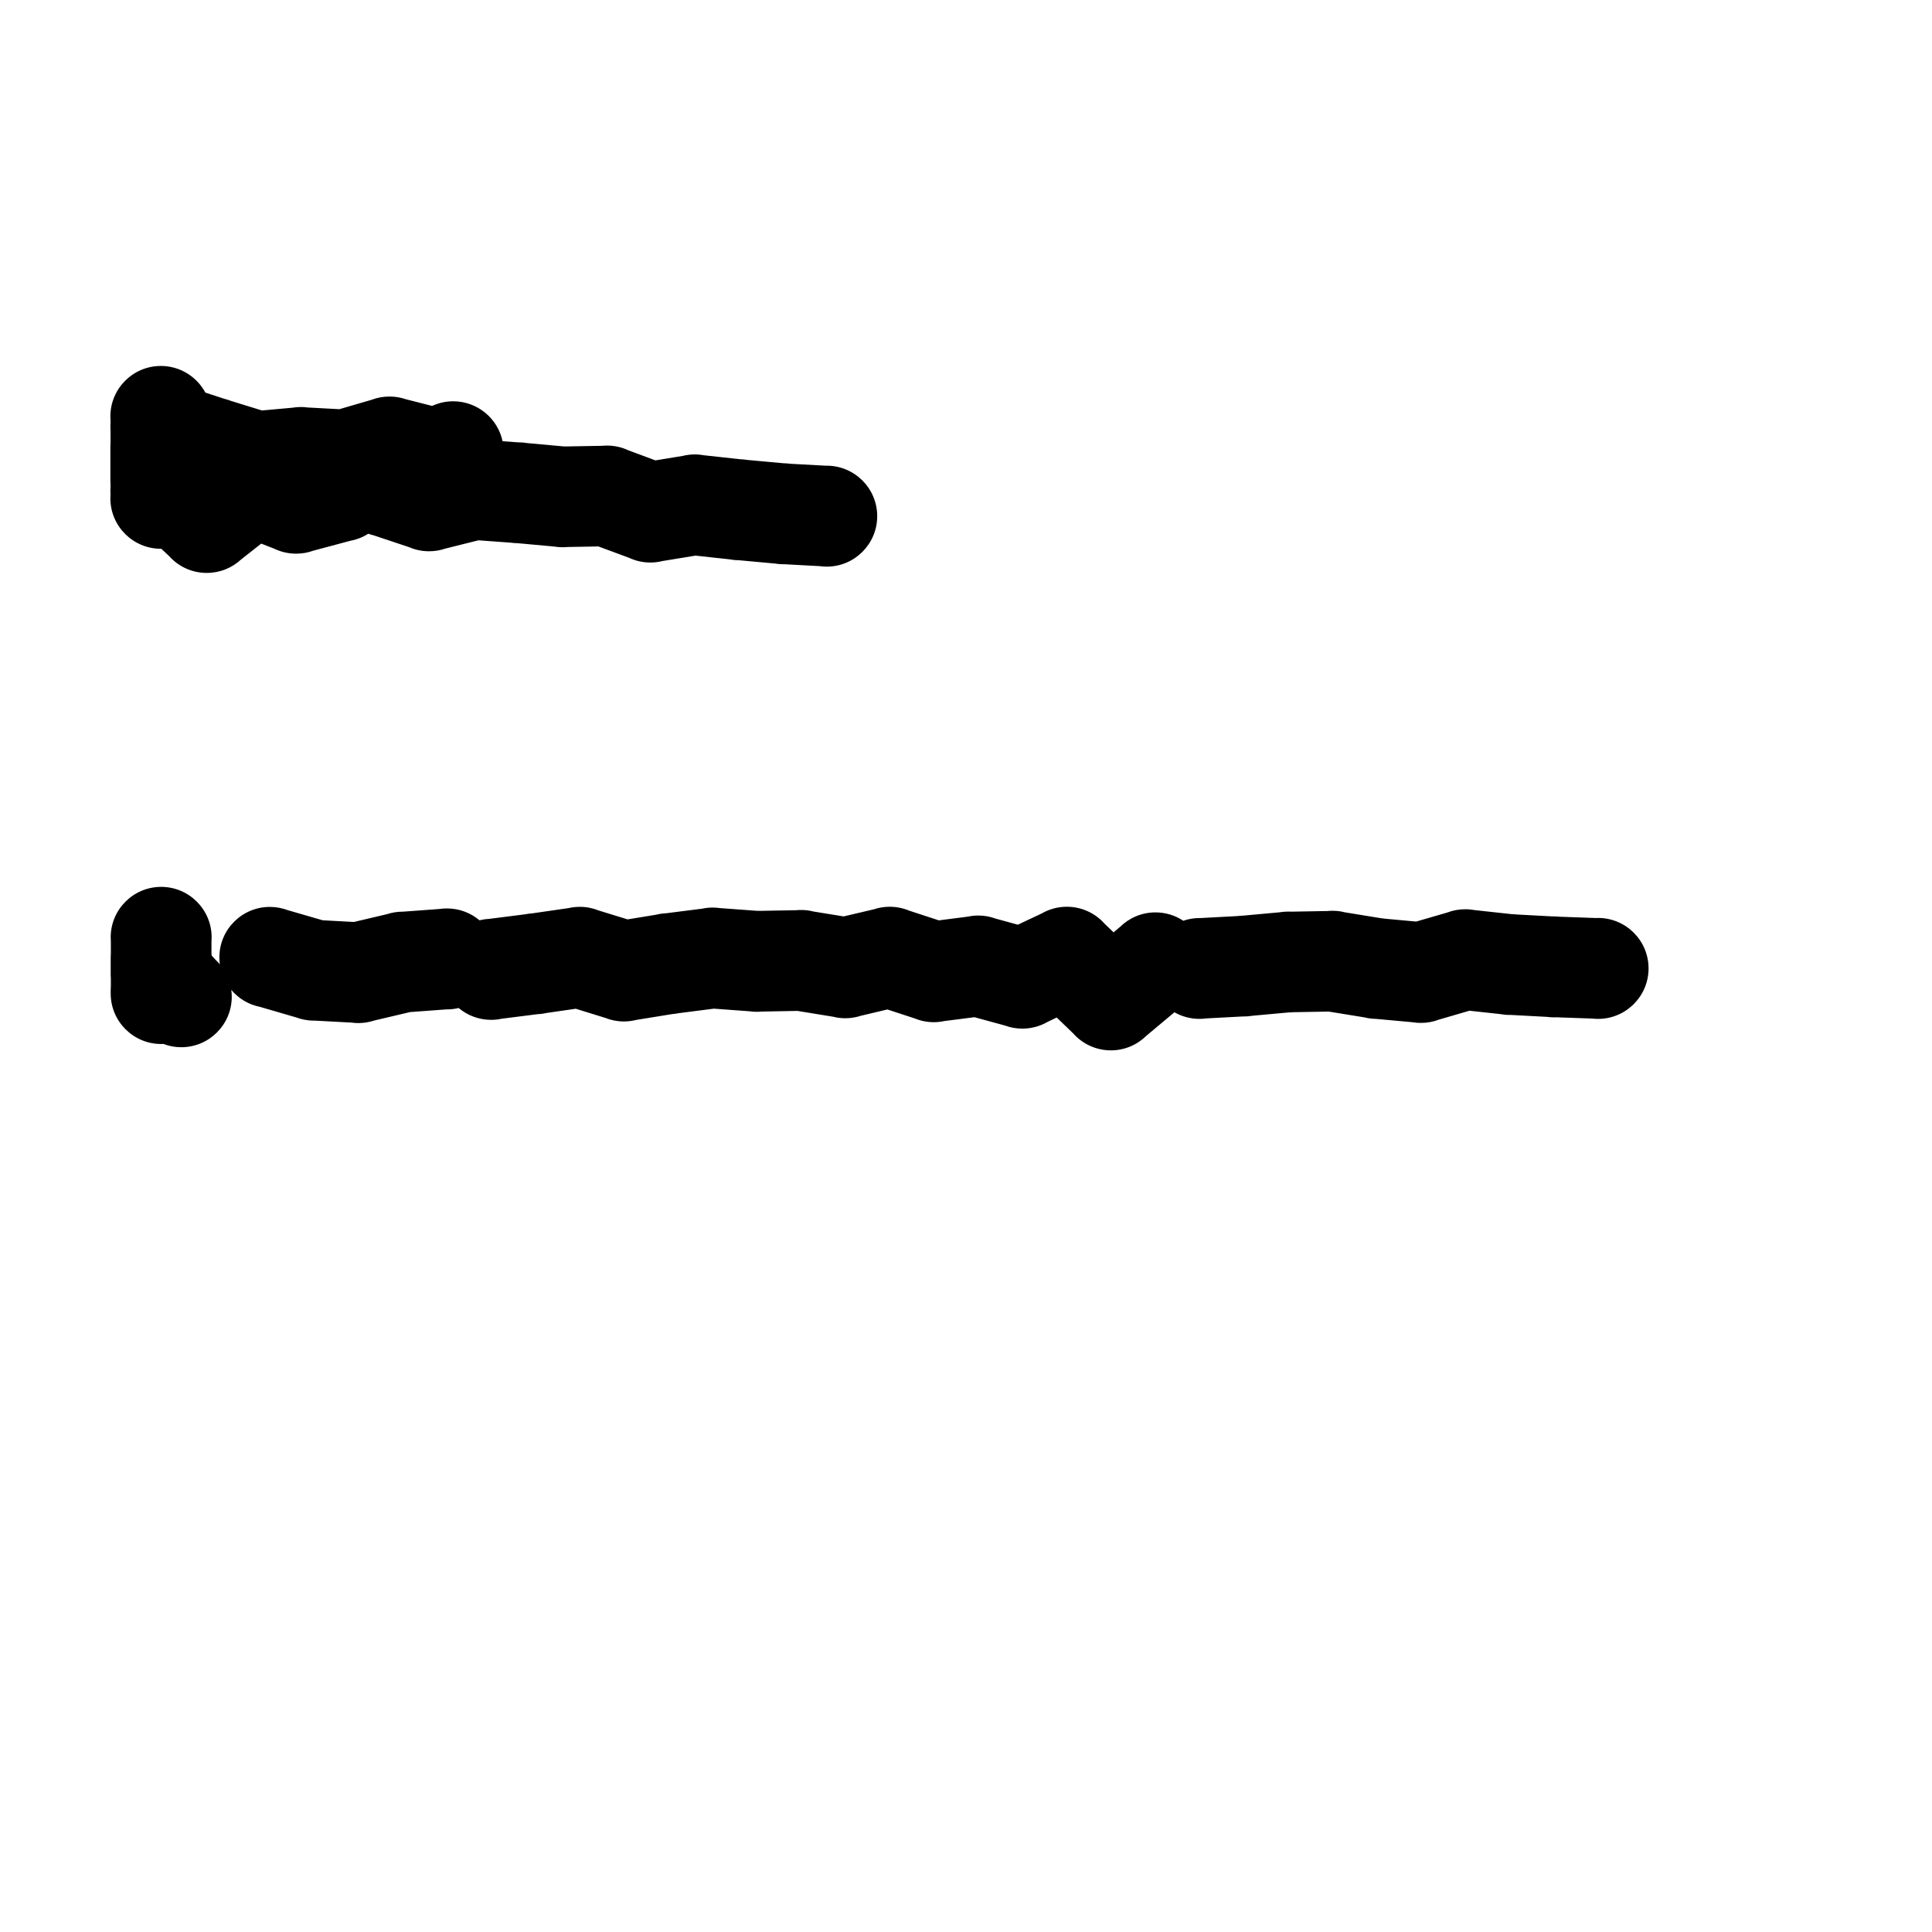
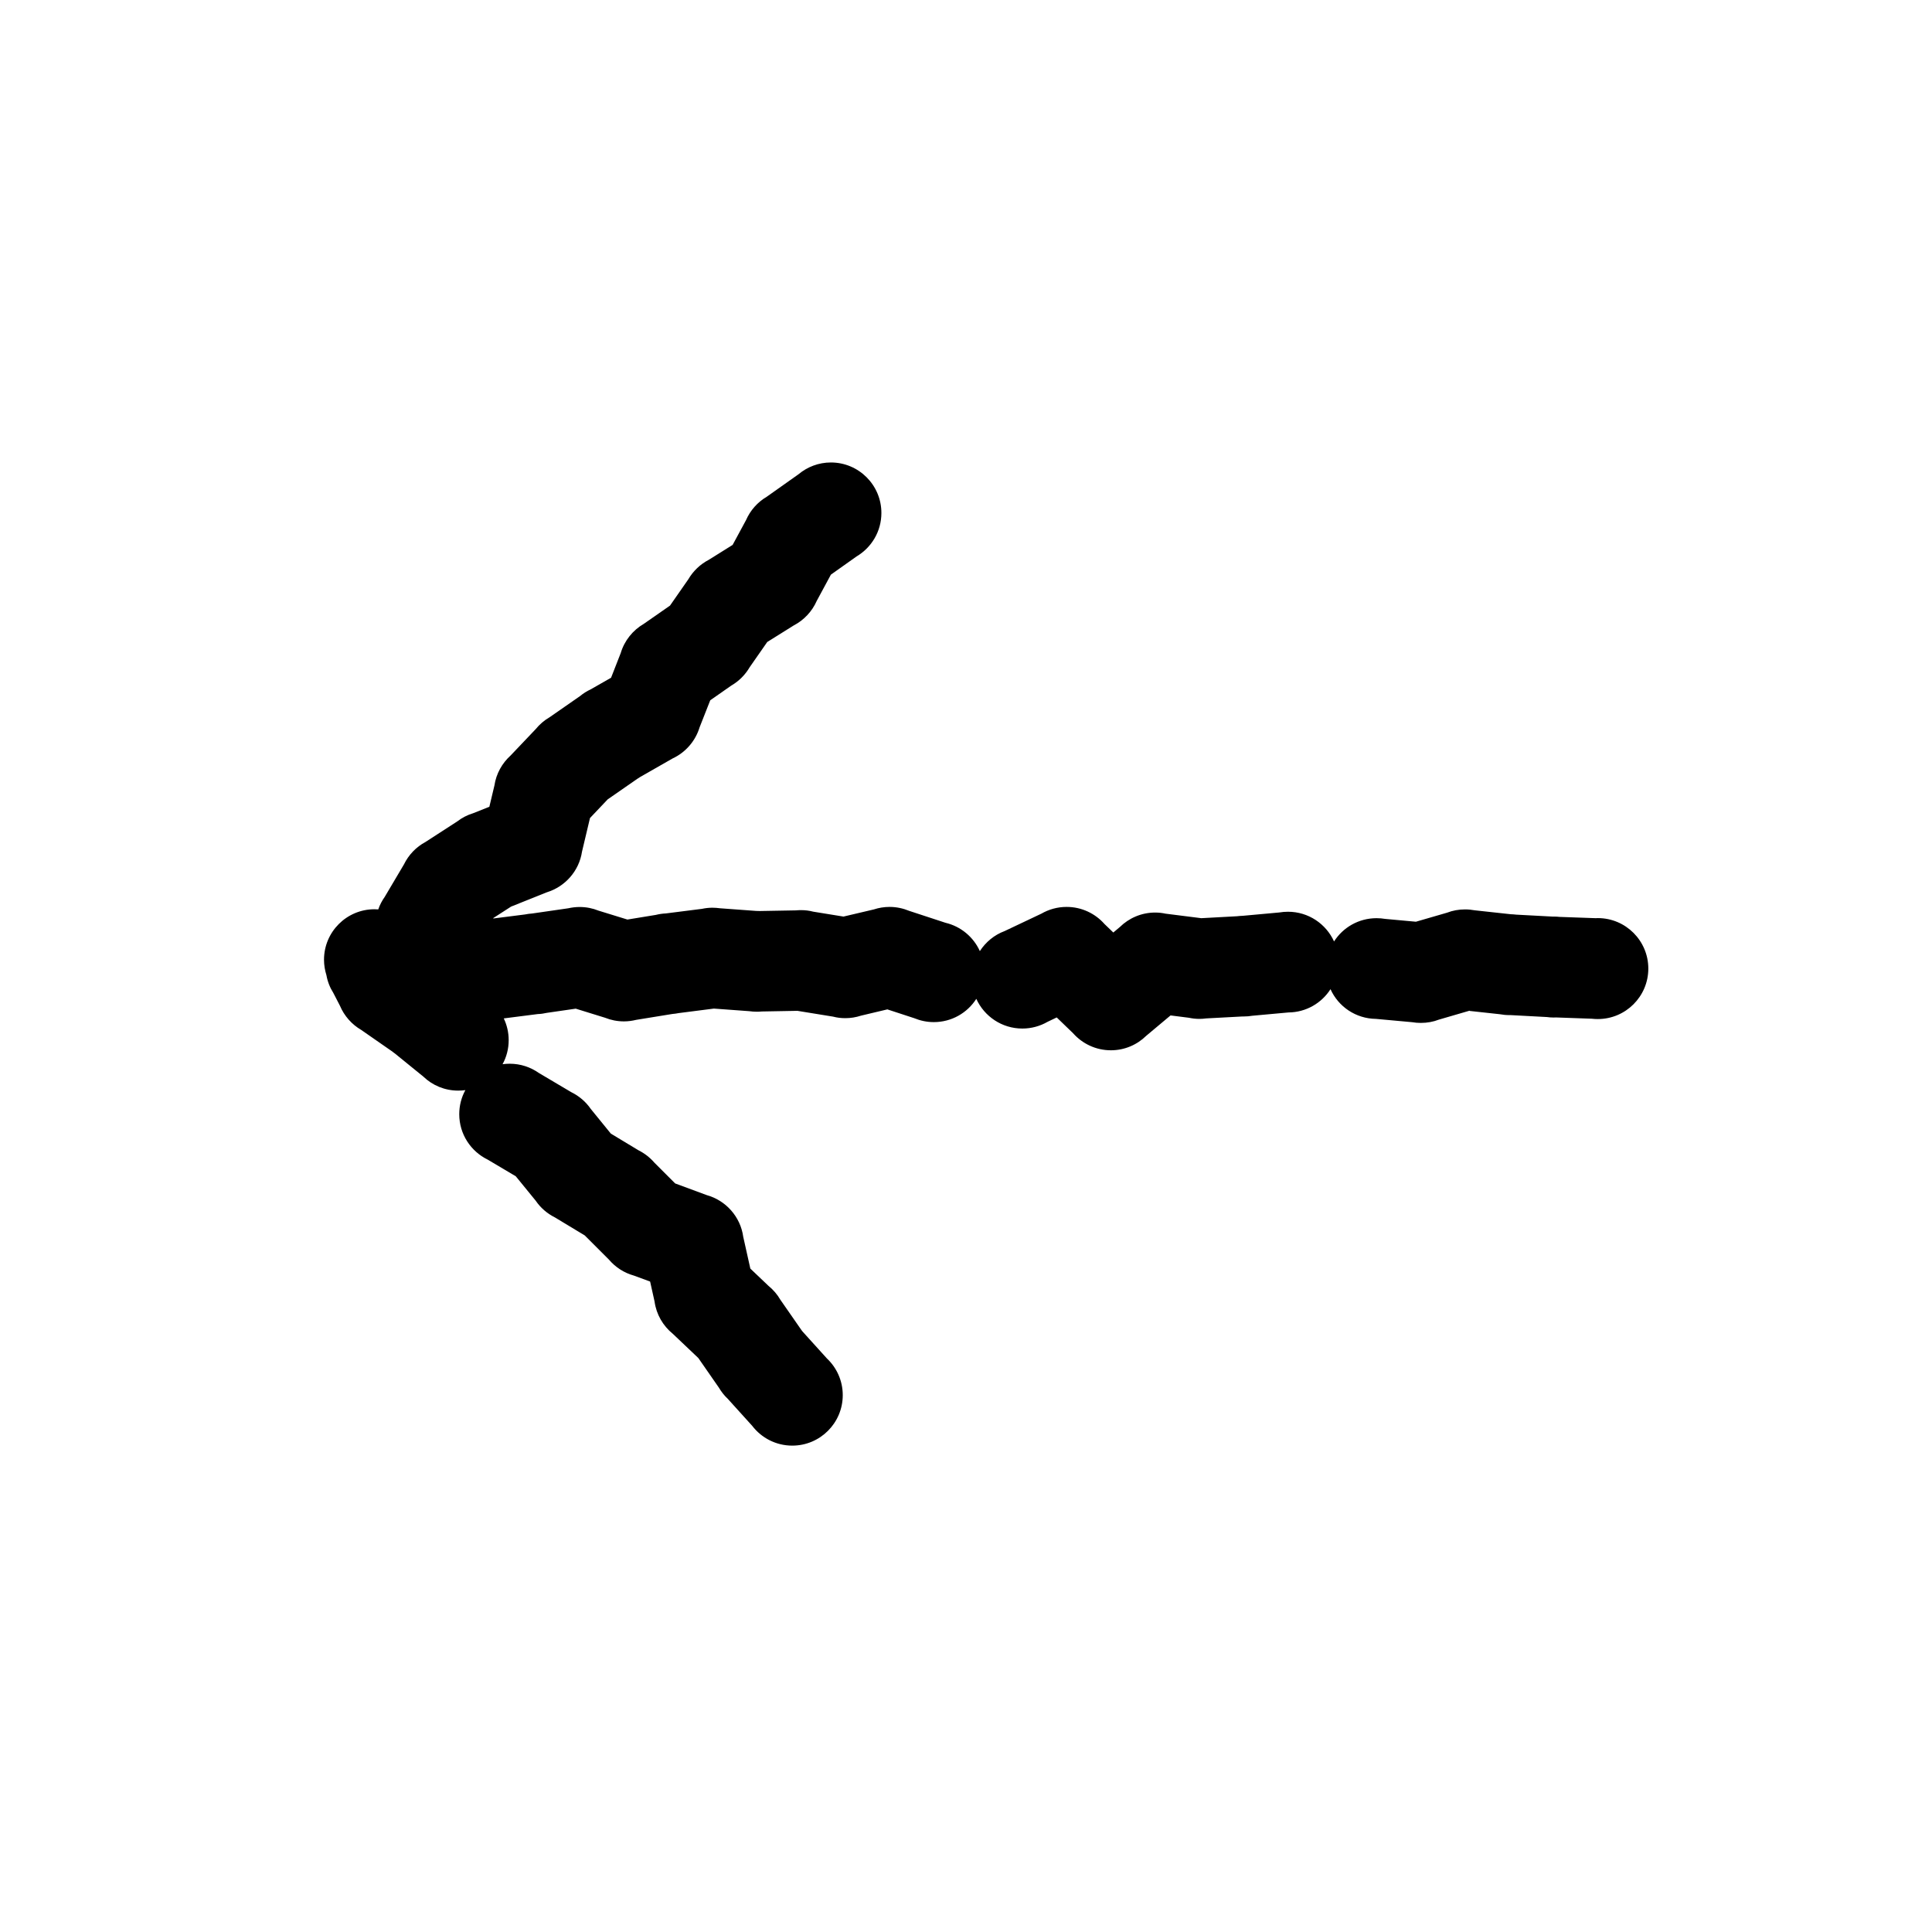
<svg xmlns="http://www.w3.org/2000/svg" viewBox="0 0 24 24" fill="currentColor" stroke="none">
-   <path d="M18.256,12.555c-0.119,0.035 -0.291,0.085 -0.381,0.111c-0.07,0.027 -0.145,0.041 -0.225,0.041c-0.037,0 -0.073,-0.003 -0.108,-0.009c-0.11,-0.01 -0.34,-0.031 -0.449,-0.041c-0.05,-0.001 -0.099,-0.007 -0.145,-0.019c-0.108,-0.018 -0.332,-0.054 -0.443,-0.072c-0.112,0.002 -0.335,0.006 -0.443,0.008c-0.018,0.002 -0.037,0.003 -0.055,0.003c-0.109,0.01 -0.339,0.031 -0.449,0.041c-0.035,0.006 -0.071,0.009 -0.108,0.009c-0.005,0 -0.011,0 -0.016,0c-0.109,0.006 -0.339,0.019 -0.449,0.024c-0.028,0.004 -0.056,0.006 -0.085,0.006c-0.113,0 -0.219,-0.03 -0.311,-0.082c-0.121,0.101 -0.274,0.229 -0.35,0.293c-0.113,0.111 -0.268,0.18 -0.439,0.18c-0.187,0 -0.355,-0.082 -0.47,-0.212c-0.046,-0.044 -0.123,-0.118 -0.203,-0.196c-0.044,0.021 -0.084,0.04 -0.113,0.054c-0.092,0.053 -0.199,0.084 -0.314,0.084c-0.075,0 -0.148,-0.013 -0.215,-0.038c-0.09,-0.024 -0.261,-0.071 -0.38,-0.104c-0.118,0.015 -0.286,0.036 -0.375,0.048c-0.042,0.009 -0.086,0.014 -0.13,0.014c-0.086,0 -0.169,-0.018 -0.244,-0.049c-0.078,-0.026 -0.219,-0.072 -0.333,-0.109c-0.113,0.027 -0.251,0.059 -0.328,0.078c-0.061,0.02 -0.127,0.031 -0.194,0.031c-0.052,0 -0.103,-0.006 -0.152,-0.019c-0.108,-0.018 -0.332,-0.054 -0.443,-0.072c-0.112,0.002 -0.335,0.006 -0.443,0.008c-0.02,0.002 -0.041,0.003 -0.062,0.003c-0.033,0 -0.065,-0.003 -0.096,-0.007c-0.106,-0.008 -0.323,-0.024 -0.437,-0.032c-0.113,0.014 -0.331,0.042 -0.437,0.056c-0.026,0.005 -0.052,0.009 -0.079,0.011c-0.109,0.018 -0.339,0.055 -0.449,0.073c-0.049,0.012 -0.1,0.019 -0.152,0.019c-0.083,0 -0.162,-0.016 -0.234,-0.045c-0.086,-0.027 -0.247,-0.076 -0.365,-0.113c-0.117,0.017 -0.274,0.04 -0.359,0.052c-0.036,0.008 -0.074,0.014 -0.112,0.015c-0.109,0.014 -0.339,0.043 -0.449,0.057c-0.042,0.009 -0.086,0.014 -0.13,0.014c-0.154,0 -0.295,-0.055 -0.404,-0.147c-0.047,0.011 -0.096,0.017 -0.146,0.017c-0.002,0 -0.003,0 -0.005,0c-0.109,0.008 -0.339,0.025 -0.449,0.033c-0.001,0 -0.002,0 -0.002,0c-0.109,0.026 -0.34,0.08 -0.45,0.106c-0.061,0.02 -0.127,0.031 -0.194,0.031c-0.029,0 -0.057,-0.002 -0.085,-0.006c-0.11,-0.006 -0.34,-0.019 -0.449,-0.024c-0.005,0 -0.011,0 -0.016,0c-0.079,0 -0.155,-0.015 -0.225,-0.041c-0.11,-0.032 -0.341,-0.099 -0.45,-0.131c-0.141,-0.028 -0.264,-0.104 -0.354,-0.21c0.004,0.028 0.006,0.056 0.006,0.085c0,0.346 -0.281,0.627 -0.627,0.627c-0.078,0 -0.153,-0.014 -0.222,-0.041c-0.009,0 -0.018,0.001 -0.028,0.001c-0.346,0 -0.627,-0.281 -0.627,-0.627c0,-0.007 0,-0.013 0,-0.02c0,-0.007 0,-0.013 0,-0.02c0,-0.017 0.001,-0.034 0.002,-0.05c0,-0.028 0,-0.059 0,-0.089c-0.001,-0.017 -0.002,-0.033 -0.002,-0.05c0,-0.002 0,-0.003 0,-0.005c0,-0.002 0,-0.003 0,-0.005c0,-0.002 0,-0.003 0,-0.005c0,-0.002 0,-0.003 0,-0.005c0,-0.002 0,-0.003 0,-0.005c0,-0.002 0,-0.003 0,-0.005c0,-0.003 0,-0.007 0,-0.01c0,-0.003 0,-0.007 0,-0.01c0,-0.002 0,-0.003 0,-0.005c0,-0.002 0,-0.003 0,-0.005c0,-0.003 0,-0.007 0,-0.01c0,-0.003 0,-0.007 0,-0.01c0,-0.002 0,-0.003 0,-0.005c0,-0.002 0,-0.003 0,-0.005c0,-0.008 0,-0.017 0,-0.025c0,-0.008 0,-0.017 0,-0.025c0,-0.002 0,-0.003 0,-0.005c0,-0.002 0,-0.003 0,-0.005c0,-0.002 0,-0.003 0,-0.005c0,-0.002 0,-0.003 0,-0.005c0,-0.002 0,-0.003 0,-0.005c0,-0.002 0,-0.003 0,-0.005c0,-0.002 0,-0.003 0,-0.005c0,-0.002 0,-0.003 0,-0.005c0,-0.002 0,-0.003 0,-0.005c0,-0.002 0,-0.003 0,-0.005c0,-0.002 0,-0.003 0,-0.005c0,-0.002 0,-0.003 0,-0.005c0,-0.003 0,-0.007 0,-0.01c0,-0.003 0,-0.007 0,-0.01c0,-0.017 0.001,-0.034 0.002,-0.05c0,-0.056 0,-0.11 0,-0.149c-0.001,-0.017 -0.002,-0.033 -0.002,-0.05c0,-0.346 0.281,-0.627 0.627,-0.627c0.346,0 0.627,0.281 0.627,0.627c0,0.017 -0.001,0.034 -0.002,0.05c0,0.039 0,0.093 0,0.149c0.001,0.009 0.001,0.018 0.002,0.027c0.018,0.019 0.034,0.037 0.048,0.052c0.019,0.018 0.037,0.037 0.054,0.056c-0.004,-0.028 -0.006,-0.056 -0.006,-0.085c0,-0.346 0.281,-0.627 0.627,-0.627c0.079,0 0.155,0.015 0.225,0.041c0.103,0.03 0.316,0.092 0.431,0.125c0.102,0.006 0.278,0.015 0.388,0.021c0.118,-0.028 0.313,-0.074 0.412,-0.097c0.061,-0.02 0.127,-0.031 0.194,-0.031c0.002,0 0.003,0 0.005,0c0.109,-0.008 0.339,-0.025 0.449,-0.033c0.031,-0.005 0.064,-0.007 0.096,-0.007c0.154,0 0.295,0.055 0.404,0.147c0.038,-0.009 0.077,-0.015 0.117,-0.017c0.109,-0.014 0.339,-0.043 0.449,-0.057c0.029,-0.006 0.059,-0.01 0.09,-0.012c0.109,-0.016 0.339,-0.049 0.449,-0.065c0.045,-0.01 0.093,-0.016 0.141,-0.016c0.083,0 0.162,0.016 0.234,0.045c0.084,0.026 0.242,0.075 0.36,0.111c0.117,-0.019 0.27,-0.044 0.354,-0.058c0.04,-0.01 0.081,-0.016 0.123,-0.018c0.109,-0.014 0.339,-0.043 0.449,-0.057c0.042,-0.009 0.086,-0.014 0.13,-0.014c0.033,0 0.065,0.003 0.096,0.007c0.11,0.008 0.34,0.025 0.449,0.033c0.002,0 0.003,0 0.005,0c0.013,0 0.026,0 0.039,0.001c0.109,-0.002 0.339,-0.006 0.449,-0.008c0.02,-0.002 0.041,-0.003 0.062,-0.003c0.052,0 0.103,0.006 0.152,0.019c0.089,0.015 0.257,0.042 0.376,0.061c0.119,-0.028 0.288,-0.068 0.378,-0.089c0.061,-0.02 0.127,-0.031 0.194,-0.031c0.086,0 0.169,0.018 0.244,0.049c0.086,0.028 0.248,0.081 0.367,0.12c0.117,-0.015 0.274,-0.035 0.359,-0.046c0.042,-0.009 0.086,-0.014 0.13,-0.014c0.075,0 0.148,0.013 0.215,0.038c0.066,0.018 0.176,0.048 0.277,0.076c0.107,-0.05 0.227,-0.107 0.295,-0.139c0.092,-0.053 0.199,-0.084 0.314,-0.084c0.187,0 0.355,0.082 0.47,0.212c0.027,0.026 0.066,0.064 0.11,0.106c0.032,-0.026 0.06,-0.05 0.081,-0.068c0.113,-0.111 0.268,-0.18 0.439,-0.18c0.128,0 0.247,0.038 0.346,0.104c0.064,-0.022 0.133,-0.034 0.204,-0.034c0.005,0 0.011,0 0.016,0c0.109,-0.006 0.339,-0.019 0.449,-0.024c0.026,-0.003 0.052,-0.005 0.078,-0.006c0.109,-0.01 0.339,-0.031 0.449,-0.041c0.035,-0.006 0.071,-0.009 0.108,-0.009c0.013,0 0.026,0 0.039,0.001c0.109,-0.002 0.339,-0.006 0.449,-0.008c0.02,-0.002 0.041,-0.003 0.062,-0.003c0.052,0 0.103,0.006 0.152,0.019c0.11,0.018 0.34,0.056 0.449,0.073c0.019,0.002 0.038,0.004 0.057,0.007c0.091,0.008 0.262,0.024 0.381,0.035c0.119,-0.035 0.295,-0.086 0.386,-0.112c0.07,-0.027 0.145,-0.041 0.225,-0.041c0.041,0 0.08,0.004 0.119,0.011c0.11,0.012 0.34,0.037 0.449,0.049c0.023,0.001 0.045,0.002 0.067,0.005c0.11,0.006 0.34,0.019 0.449,0.024c0.005,0 0.011,0 0.016,0c0.025,0 0.049,0.001 0.073,0.004c0.11,0.004 0.34,0.012 0.449,0.016c0.009,0 0.018,-0.001 0.027,-0.001c0.346,0 0.627,0.281 0.627,0.627c0,0.346 -0.281,0.627 -0.627,0.627c-0.025,0 -0.049,-0.001 -0.073,-0.004c-0.11,-0.004 -0.34,-0.012 -0.449,-0.016c-0.009,0 -0.018,0.001 -0.027,0.001c-0.029,0 -0.057,-0.002 -0.085,-0.006c-0.11,-0.006 -0.34,-0.019 -0.449,-0.024c-0.005,0 -0.011,0 -0.016,0c-0.041,0 -0.08,-0.004 -0.119,-0.011c-0.089,-0.01 -0.257,-0.028 -0.376,-0.041zM8.647,6.901c-0.118,0.019 -0.315,0.052 -0.415,0.068c-0.049,0.012 -0.1,0.019 -0.152,0.019c-0.095,0 -0.185,-0.021 -0.266,-0.059c-0.09,-0.033 -0.263,-0.098 -0.381,-0.141c-0.119,0.002 -0.291,0.005 -0.382,0.007c-0.02,0.002 -0.041,0.003 -0.062,0.003c-0.037,0 -0.073,-0.003 -0.108,-0.009c-0.11,-0.01 -0.34,-0.031 -0.449,-0.041c-0.03,0 -0.06,-0.003 -0.09,-0.007c-0.095,-0.007 -0.28,-0.02 -0.399,-0.029c-0.121,0.03 -0.315,0.079 -0.412,0.103c-0.063,0.022 -0.131,0.033 -0.202,0.033c-0.088,0 -0.171,-0.018 -0.247,-0.051c-0.107,-0.036 -0.334,-0.111 -0.441,-0.147c-0.022,-0.005 -0.044,-0.012 -0.066,-0.02c-0.067,0.043 -0.143,0.073 -0.224,0.088c-0.111,0.03 -0.348,0.093 -0.46,0.123c-0.066,0.024 -0.138,0.037 -0.212,0.037c-0.099,0 -0.192,-0.023 -0.275,-0.063c-0.04,-0.016 -0.097,-0.038 -0.159,-0.062c-0.097,0.076 -0.194,0.153 -0.25,0.197c-0.112,0.104 -0.262,0.167 -0.427,0.167c-0.185,0 -0.351,-0.08 -0.465,-0.207c-0.025,-0.024 -0.06,-0.056 -0.099,-0.093c-0.002,0 -0.004,0 -0.006,0c-0.346,0 -0.627,-0.281 -0.627,-0.627c0,-0.015 0.001,-0.03 0.002,-0.045c-0.001,-0.015 -0.002,-0.03 -0.002,-0.045c0,-0.017 0.001,-0.034 0.002,-0.05c0,-0.01 0,-0.02 0,-0.029c-0.001,-0.017 -0.002,-0.033 -0.002,-0.05c0,-0.007 0,-0.013 0,-0.02c0,-0.007 0,-0.013 0,-0.02c0,-0.003 0,-0.007 0,-0.01c0,-0.003 0,-0.007 0,-0.01c0,-0.002 0,-0.003 0,-0.005c0,-0.002 0,-0.003 0,-0.005c0,-0.005 0,-0.01 0,-0.015c0,-0.005 0,-0.01 0,-0.015c0,-0.007 0,-0.013 0,-0.02c0,-0.007 0,-0.013 0,-0.02c0,-0.008 0,-0.017 0,-0.025c0,-0.008 0,-0.017 0,-0.025c0,-0.007 0,-0.013 0,-0.02c0,-0.007 0,-0.013 0,-0.02c0,-0.002 0,-0.003 0,-0.005c0,-0.002 0,-0.003 0,-0.005c0,-0.002 0,-0.003 0,-0.005c0,-0.002 0,-0.003 0,-0.005c0,-0.007 0,-0.013 0,-0.02c0,-0.007 0,-0.013 0,-0.02c0,-0.007 0,-0.013 0,-0.02c0,-0.007 0,-0.013 0,-0.02c0,-0.002 0,-0.003 0,-0.005c0,-0.002 0,-0.003 0,-0.005c0,-0.002 0,-0.003 0,-0.005c0,-0.002 0,-0.003 0,-0.005c0,-0.003 0,-0.007 0,-0.01c0,-0.003 0,-0.007 0,-0.01c0,-0.003 0,-0.007 0,-0.01c0,-0.003 0,-0.007 0,-0.01c0,-0.003 0,-0.007 0,-0.01c0,-0.003 0,-0.007 0,-0.01c0,-0.002 0,-0.003 0,-0.005c0,-0.002 0,-0.003 0,-0.005c0,-0.017 0.001,-0.034 0.002,-0.05c0,-0.043 0,-0.097 0,-0.149c-0.001,-0.017 -0.002,-0.033 -0.002,-0.05c0,-0.017 0.001,-0.034 0.002,-0.05c0,-0.01 0,-0.02 0,-0.029c-0.001,-0.017 -0.002,-0.033 -0.002,-0.05c0,-0.346 0.281,-0.627 0.627,-0.627c0.239,0 0.447,0.134 0.553,0.331c0.088,0.029 0.176,0.058 0.232,0.076c0.031,0.007 0.06,0.017 0.089,0.028c0.09,0.028 0.263,0.081 0.382,0.118c0.119,-0.011 0.287,-0.026 0.376,-0.034c0.035,-0.006 0.071,-0.009 0.108,-0.009c0.029,0 0.057,0.002 0.085,0.006c0.093,0.005 0.274,0.015 0.393,0.021c0.119,-0.035 0.304,-0.088 0.398,-0.116c0.07,-0.027 0.145,-0.041 0.225,-0.041c0.072,0 0.141,0.012 0.205,0.034c0.076,0.019 0.21,0.053 0.322,0.082c0.006,-0.002 0.011,-0.004 0.017,-0.006c0.076,-0.033 0.159,-0.051 0.247,-0.051c0.301,0 0.553,0.213 0.613,0.496c0.074,0.005 0.144,0.011 0.192,0.014c0.002,0 0.003,0 0.005,0c0.037,0 0.073,0.003 0.108,0.009c0.11,0.01 0.34,0.031 0.449,0.041c0.011,0 0.022,0.001 0.032,0.001c0.109,-0.002 0.339,-0.006 0.449,-0.008c0.02,-0.002 0.041,-0.003 0.062,-0.003c0.095,0 0.185,0.021 0.266,0.059c0.079,0.029 0.223,0.083 0.336,0.125c0.114,-0.019 0.256,-0.042 0.336,-0.055c0.049,-0.012 0.1,-0.019 0.152,-0.019c0.041,0 0.08,0.004 0.119,0.011c0.11,0.012 0.34,0.037 0.449,0.049c0.031,0.001 0.06,0.004 0.09,0.009c0.11,0.01 0.34,0.031 0.449,0.041c0.027,0 0.053,0.002 0.079,0.006c0.108,0.006 0.332,0.018 0.439,0.024c0.005,0 0.01,0 0.015,0c0.346,0 0.627,0.281 0.627,0.627c0,0.346 -0.281,0.627 -0.627,0.627c-0.029,0 -0.058,-0.002 -0.086,-0.006c-0.108,-0.006 -0.332,-0.018 -0.439,-0.024c-0.005,0 -0.01,0 -0.015,0c-0.037,0 -0.073,-0.003 -0.108,-0.009c-0.11,-0.01 -0.34,-0.031 -0.449,-0.041c-0.038,0 -0.076,-0.004 -0.112,-0.011c-0.099,-0.011 -0.297,-0.032 -0.414,-0.045z" />
+   <path d="M18.256,12.555c-0.119,0.035 -0.291,0.085 -0.381,0.111c-0.07,0.027 -0.145,0.041 -0.225,0.041c-0.037,0 -0.073,-0.003 -0.108,-0.009c-0.11,-0.01 -0.34,-0.031 -0.449,-0.041c-0.252,-0.003 -0.468,-0.153 -0.565,-0.369c-0.11,0.172 -0.302,0.287 -0.522,0.289c-0.109,0.01 -0.339,0.031 -0.449,0.041c-0.035,0.006 -0.071,0.009 -0.108,0.009c-0.005,0 -0.011,0 -0.016,0c-0.109,0.006 -0.339,0.019 -0.449,0.024c-0.028,0.004 -0.056,0.006 -0.085,0.006c-0.045,0 -0.088,-0.005 -0.13,-0.014c-0.056,-0.007 -0.142,-0.018 -0.228,-0.029c-0.111,0.093 -0.236,0.198 -0.302,0.253c-0.113,0.111 -0.268,0.18 -0.439,0.18c-0.187,0 -0.355,-0.082 -0.47,-0.212c-0.046,-0.044 -0.123,-0.118 -0.203,-0.196c-0.044,0.021 -0.084,0.04 -0.113,0.054c-0.092,0.053 -0.199,0.084 -0.314,0.084c-0.254,0 -0.473,-0.151 -0.572,-0.369c-0.111,0.174 -0.306,0.289 -0.528,0.289c-0.086,0 -0.169,-0.018 -0.244,-0.049c-0.078,-0.026 -0.219,-0.072 -0.333,-0.109c-0.113,0.027 -0.251,0.059 -0.328,0.078c-0.061,0.02 -0.127,0.031 -0.194,0.031c-0.052,0 -0.103,-0.006 -0.152,-0.019c-0.108,-0.018 -0.332,-0.054 -0.443,-0.072c-0.112,0.002 -0.335,0.006 -0.443,0.008c-0.02,0.002 -0.041,0.003 -0.062,0.003c-0.033,0 -0.065,-0.003 -0.096,-0.007c-0.106,-0.008 -0.323,-0.024 -0.437,-0.032c-0.113,0.014 -0.331,0.042 -0.437,0.056c-0.026,0.005 -0.052,0.009 -0.079,0.011c-0.109,0.018 -0.339,0.055 -0.449,0.073c-0.049,0.012 -0.1,0.019 -0.152,0.019c-0.083,0 -0.162,-0.016 -0.234,-0.045c-0.086,-0.027 -0.247,-0.076 -0.365,-0.113c-0.117,0.017 -0.274,0.04 -0.359,0.052c-0.036,0.008 -0.074,0.014 -0.112,0.015c-0.101,0.013 -0.306,0.039 -0.423,0.054c0.039,0.082 0.061,0.173 0.061,0.27c0,0.108 -0.027,0.21 -0.076,0.299c0.029,-0.004 0.059,-0.006 0.089,-0.006c0.135,0 0.26,0.043 0.362,0.115c0.097,0.057 0.304,0.18 0.402,0.238c0.098,0.048 0.182,0.12 0.243,0.209c0.059,0.073 0.173,0.213 0.249,0.306c0.104,0.063 0.261,0.158 0.343,0.207c0.076,0.038 0.144,0.091 0.199,0.155c0.061,0.061 0.174,0.174 0.257,0.257c0.125,0.046 0.302,0.111 0.392,0.145c0.238,0.066 0.42,0.269 0.454,0.519c0.02,0.089 0.058,0.259 0.088,0.394c0.079,0.075 0.172,0.163 0.225,0.214c0.059,0.048 0.11,0.107 0.148,0.173c0.064,0.092 0.199,0.285 0.262,0.377c0.005,0.006 0.009,0.011 0.013,0.017c0.074,0.082 0.229,0.254 0.303,0.335c0.121,0.114 0.197,0.276 0.197,0.456c0,0.346 -0.281,0.627 -0.627,0.627c-0.203,0 -0.383,-0.096 -0.498,-0.246c-0.074,-0.082 -0.229,-0.254 -0.303,-0.335c-0.044,-0.041 -0.081,-0.089 -0.112,-0.141c-0.061,-0.088 -0.188,-0.271 -0.254,-0.366c-0.083,-0.079 -0.241,-0.229 -0.317,-0.301c-0.121,-0.098 -0.205,-0.24 -0.227,-0.402c-0.013,-0.058 -0.034,-0.152 -0.055,-0.247c-0.078,-0.029 -0.152,-0.056 -0.201,-0.074c-0.123,-0.034 -0.23,-0.104 -0.31,-0.198c-0.072,-0.072 -0.218,-0.218 -0.301,-0.301c-0.101,-0.061 -0.282,-0.17 -0.371,-0.224c-0.096,-0.048 -0.178,-0.119 -0.238,-0.207c-0.059,-0.072 -0.172,-0.211 -0.248,-0.304c-0.106,-0.063 -0.267,-0.158 -0.349,-0.207c-0.209,-0.102 -0.353,-0.316 -0.353,-0.564c0,-0.108 0.027,-0.21 0.076,-0.299c-0.029,0.004 -0.059,0.006 -0.089,0.006c-0.168,0 -0.321,-0.066 -0.433,-0.174c-0.085,-0.07 -0.266,-0.216 -0.352,-0.286c-0.015,-0.01 -0.029,-0.021 -0.043,-0.032c-0.091,-0.063 -0.285,-0.198 -0.377,-0.262c-0.117,-0.068 -0.211,-0.174 -0.264,-0.3c-0.024,-0.046 -0.058,-0.112 -0.082,-0.159c-0.042,-0.066 -0.072,-0.141 -0.086,-0.221c-0.019,-0.061 -0.03,-0.125 -0.03,-0.192c0,-0.346 0.281,-0.627 0.627,-0.627c0.016,0 0.032,0.001 0.047,0.002c0.019,-0.056 0.047,-0.109 0.081,-0.157c0.057,-0.097 0.18,-0.304 0.238,-0.402c0.058,-0.119 0.152,-0.217 0.268,-0.279c0.096,-0.062 0.299,-0.193 0.394,-0.255c0.059,-0.045 0.125,-0.08 0.198,-0.102c0.049,-0.02 0.124,-0.049 0.201,-0.08c0.024,-0.102 0.048,-0.203 0.063,-0.265c0.022,-0.147 0.096,-0.277 0.201,-0.372c0.076,-0.08 0.235,-0.247 0.311,-0.327c0.048,-0.059 0.107,-0.11 0.173,-0.148c0.092,-0.064 0.285,-0.199 0.377,-0.262c0.04,-0.033 0.085,-0.062 0.133,-0.084c0.06,-0.035 0.162,-0.093 0.254,-0.145c0.043,-0.11 0.092,-0.235 0.12,-0.307c0.046,-0.154 0.15,-0.283 0.286,-0.362c0.077,-0.054 0.226,-0.157 0.326,-0.227c0.069,-0.1 0.173,-0.249 0.227,-0.326c0.06,-0.103 0.149,-0.188 0.255,-0.243c0.07,-0.044 0.196,-0.122 0.296,-0.185c0.056,-0.104 0.127,-0.236 0.167,-0.309c0.053,-0.121 0.143,-0.222 0.255,-0.288c0.095,-0.068 0.302,-0.214 0.397,-0.281c0.109,-0.091 0.249,-0.146 0.402,-0.146c0.346,0 0.627,0.281 0.627,0.627c0,0.23 -0.123,0.43 -0.308,0.54c-0.074,0.052 -0.215,0.152 -0.319,0.226c-0.058,0.107 -0.134,0.249 -0.176,0.326c-0.058,0.132 -0.16,0.24 -0.287,0.306c-0.077,0.048 -0.224,0.14 -0.328,0.205c-0.069,0.099 -0.166,0.239 -0.218,0.313c-0.055,0.094 -0.133,0.173 -0.228,0.228c-0.062,0.043 -0.17,0.119 -0.262,0.183c-0.046,0.116 -0.101,0.258 -0.132,0.335c-0.052,0.172 -0.175,0.313 -0.336,0.388c-0.098,0.056 -0.304,0.174 -0.401,0.229c-0.013,0.009 -0.026,0.017 -0.039,0.025c-0.088,0.061 -0.271,0.188 -0.366,0.254c-0.055,0.058 -0.146,0.154 -0.22,0.232c-0.033,0.138 -0.077,0.323 -0.099,0.417c-0.036,0.24 -0.209,0.435 -0.436,0.505c-0.107,0.043 -0.333,0.133 -0.445,0.178c-0.056,0.036 -0.143,0.092 -0.225,0.145c0.004,0.001 0.007,0.002 0.01,0.002c0.119,-0.015 0.294,-0.037 0.386,-0.049c0.029,-0.006 0.059,-0.01 0.09,-0.012c0.109,-0.016 0.339,-0.049 0.449,-0.065c0.045,-0.01 0.093,-0.016 0.141,-0.016c0.083,0 0.162,0.016 0.234,0.045c0.084,0.026 0.242,0.075 0.36,0.111c0.117,-0.019 0.27,-0.044 0.354,-0.058c0.04,-0.01 0.081,-0.016 0.123,-0.018c0.109,-0.014 0.339,-0.043 0.449,-0.057c0.042,-0.009 0.086,-0.014 0.13,-0.014c0.033,0 0.065,0.003 0.096,0.007c0.11,0.008 0.34,0.025 0.449,0.033c0.002,0 0.003,0 0.005,0c0.013,0 0.026,0 0.039,0.001c0.109,-0.002 0.339,-0.006 0.449,-0.008c0.02,-0.002 0.041,-0.003 0.062,-0.003c0.052,0 0.103,0.006 0.152,0.019c0.089,0.015 0.257,0.042 0.376,0.061c0.119,-0.028 0.288,-0.068 0.378,-0.089c0.061,-0.02 0.127,-0.031 0.194,-0.031c0.086,0 0.169,0.018 0.244,0.049c0.109,0.036 0.342,0.112 0.451,0.148c0.191,0.045 0.348,0.177 0.427,0.352c0.073,-0.113 0.181,-0.202 0.308,-0.249c0.109,-0.052 0.348,-0.164 0.456,-0.216c0.092,-0.053 0.199,-0.084 0.314,-0.084c0.187,0 0.355,0.082 0.47,0.212c0.027,0.026 0.066,0.064 0.11,0.106c0.032,-0.026 0.06,-0.05 0.081,-0.068c0.113,-0.111 0.268,-0.18 0.439,-0.18c0.045,0 0.088,0.005 0.13,0.014c0.108,0.014 0.331,0.042 0.443,0.056c0.112,-0.006 0.335,-0.018 0.442,-0.024c0.026,-0.003 0.052,-0.005 0.078,-0.006c0.109,-0.01 0.339,-0.031 0.449,-0.041c0.035,-0.006 0.071,-0.009 0.108,-0.009c0.254,0 0.473,0.151 0.572,0.369c0.111,-0.174 0.306,-0.289 0.528,-0.289c0.037,0 0.073,0.003 0.108,0.009c0.091,0.008 0.262,0.024 0.381,0.035c0.119,-0.035 0.295,-0.086 0.386,-0.112c0.07,-0.027 0.145,-0.041 0.225,-0.041c0.041,0 0.08,0.004 0.119,0.011c0.11,0.012 0.34,0.037 0.449,0.049c0.023,0.001 0.045,0.002 0.067,0.005c0.11,0.006 0.34,0.019 0.449,0.024c0.005,0 0.011,0 0.016,0c0.025,0 0.049,0.001 0.073,0.004c0.11,0.004 0.34,0.012 0.449,0.016c0.009,0 0.018,-0.001 0.027,-0.001c0.346,0 0.627,0.281 0.627,0.627c0,0.346 -0.281,0.627 -0.627,0.627c-0.025,0 -0.049,-0.001 -0.073,-0.004c-0.11,-0.004 -0.34,-0.012 -0.449,-0.016c-0.009,0 -0.018,0.001 -0.027,0.001c-0.029,0 -0.057,-0.002 -0.085,-0.006c-0.11,-0.006 -0.34,-0.019 -0.449,-0.024c-0.005,0 -0.011,0 -0.016,0c-0.041,0 -0.08,-0.004 -0.119,-0.011c-0.089,-0.01 -0.257,-0.028 -0.376,-0.041z" />
</svg>
